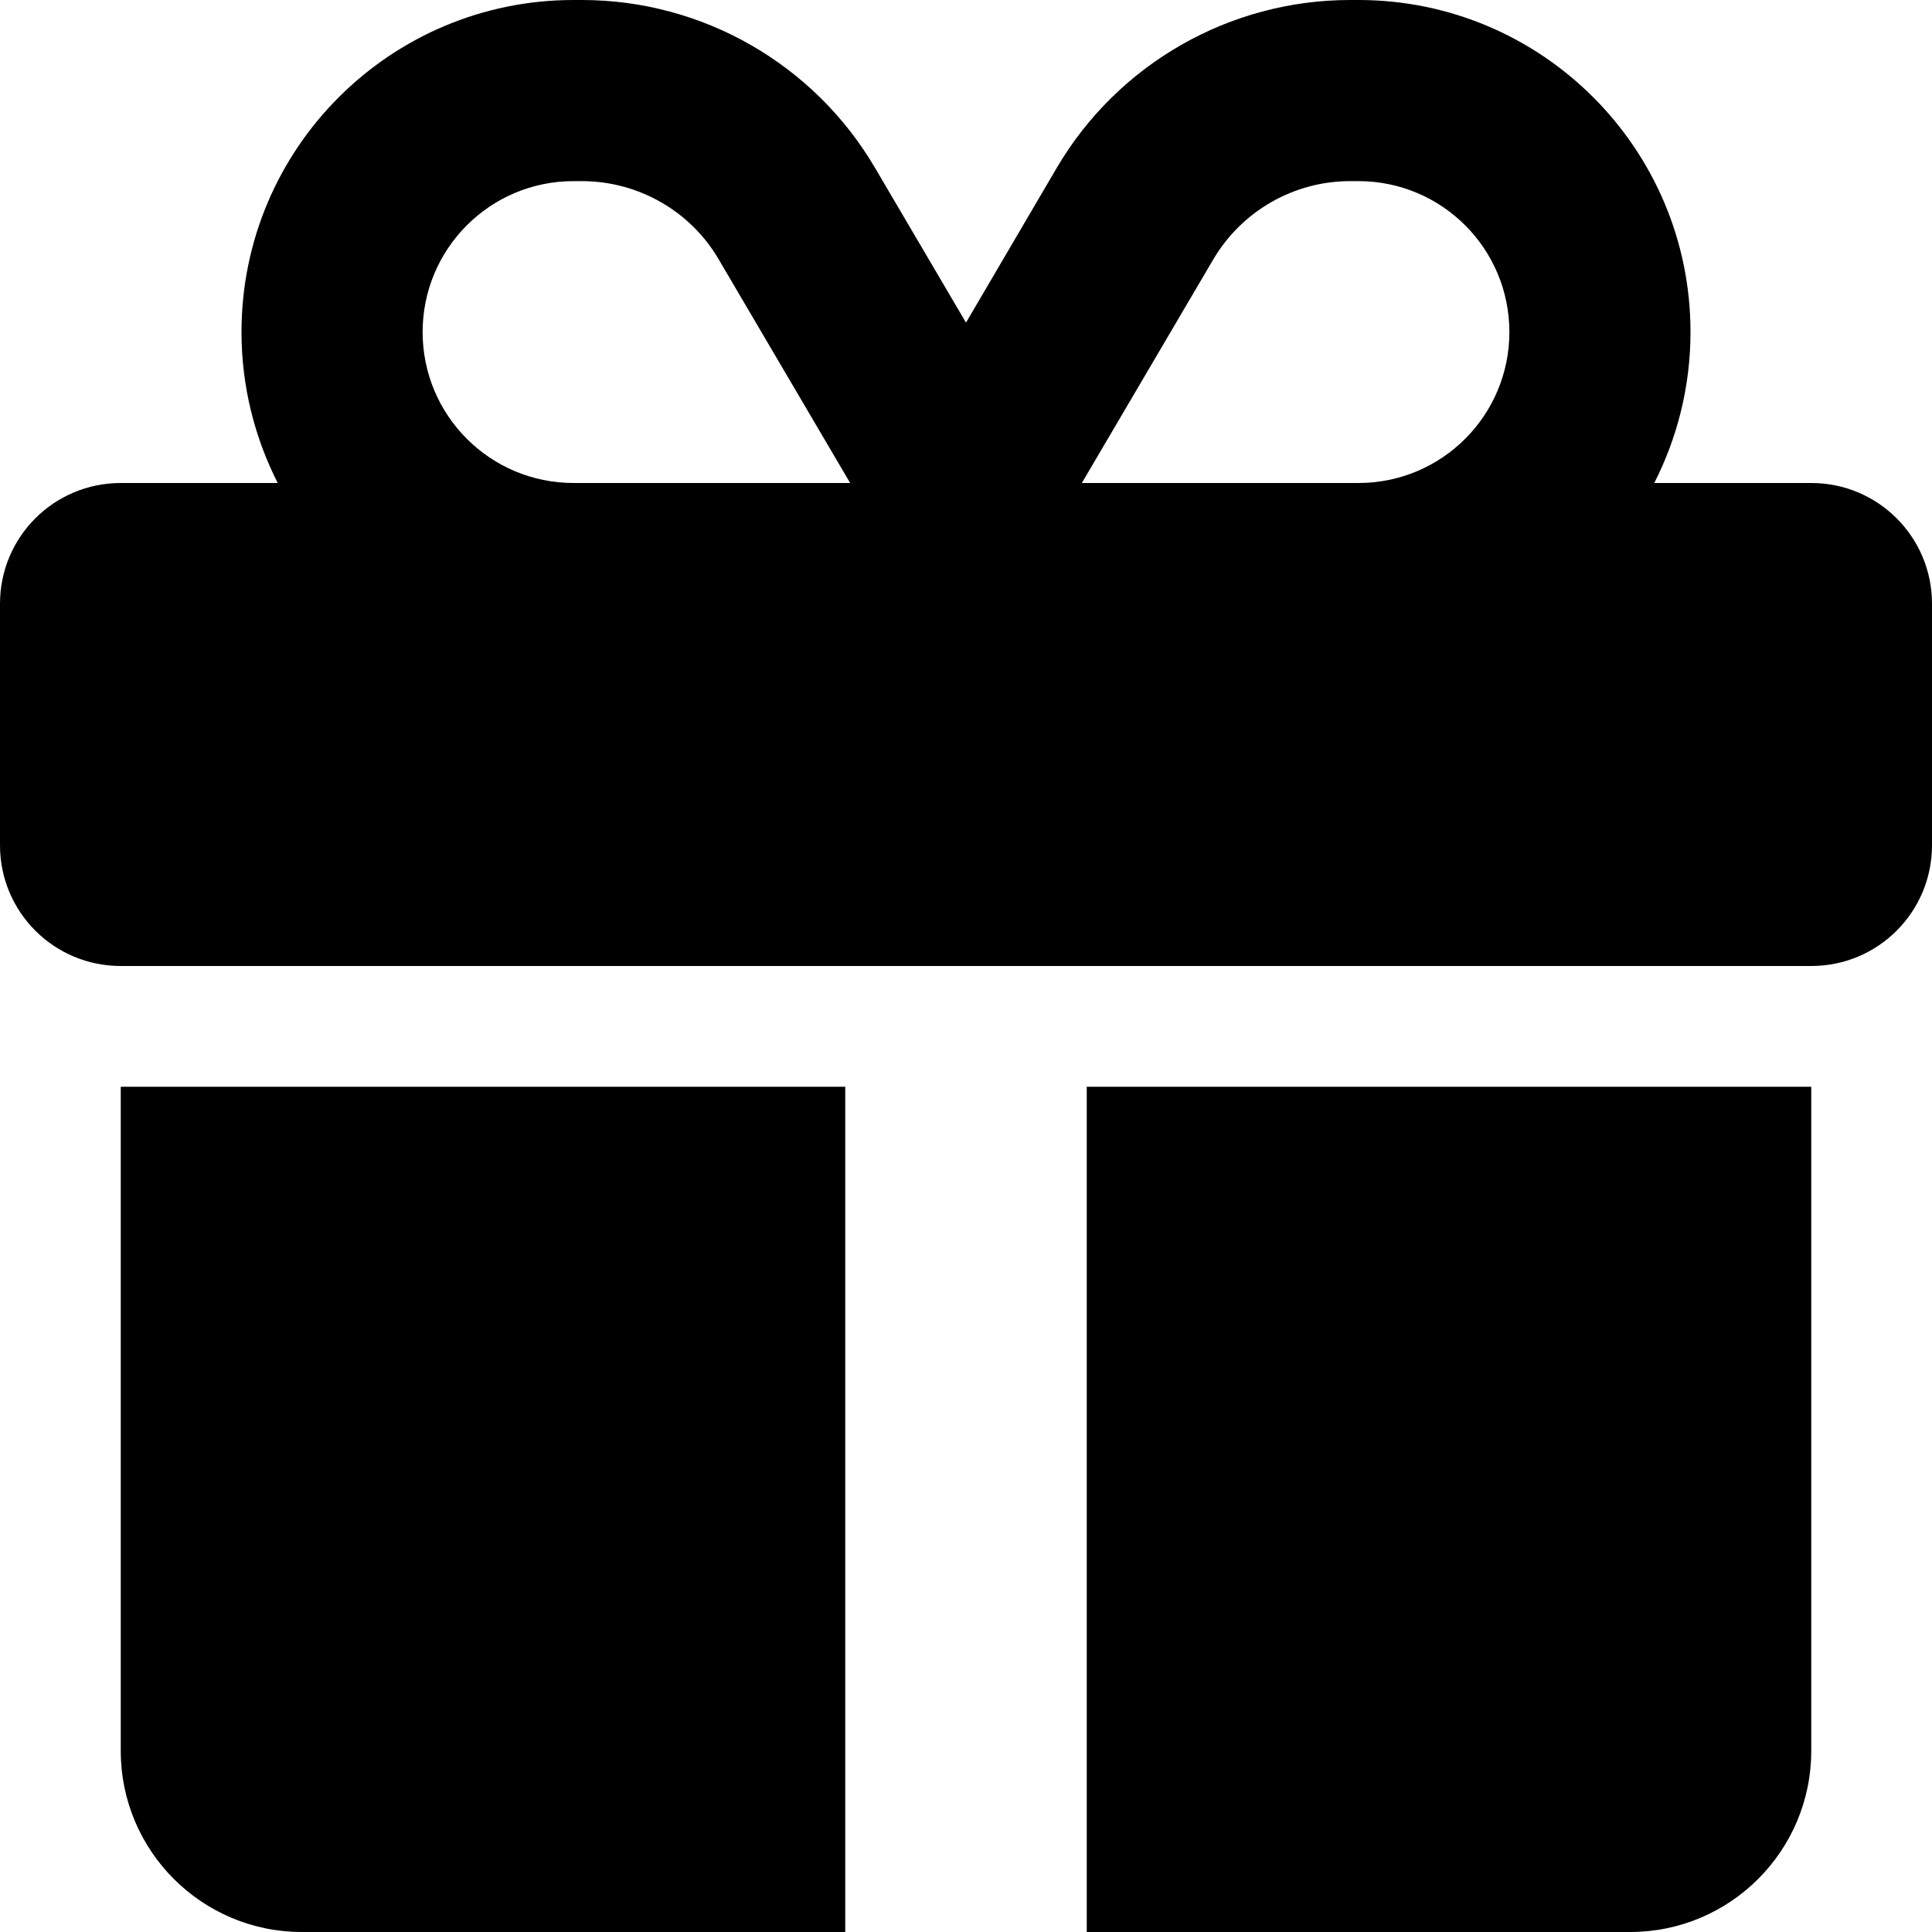
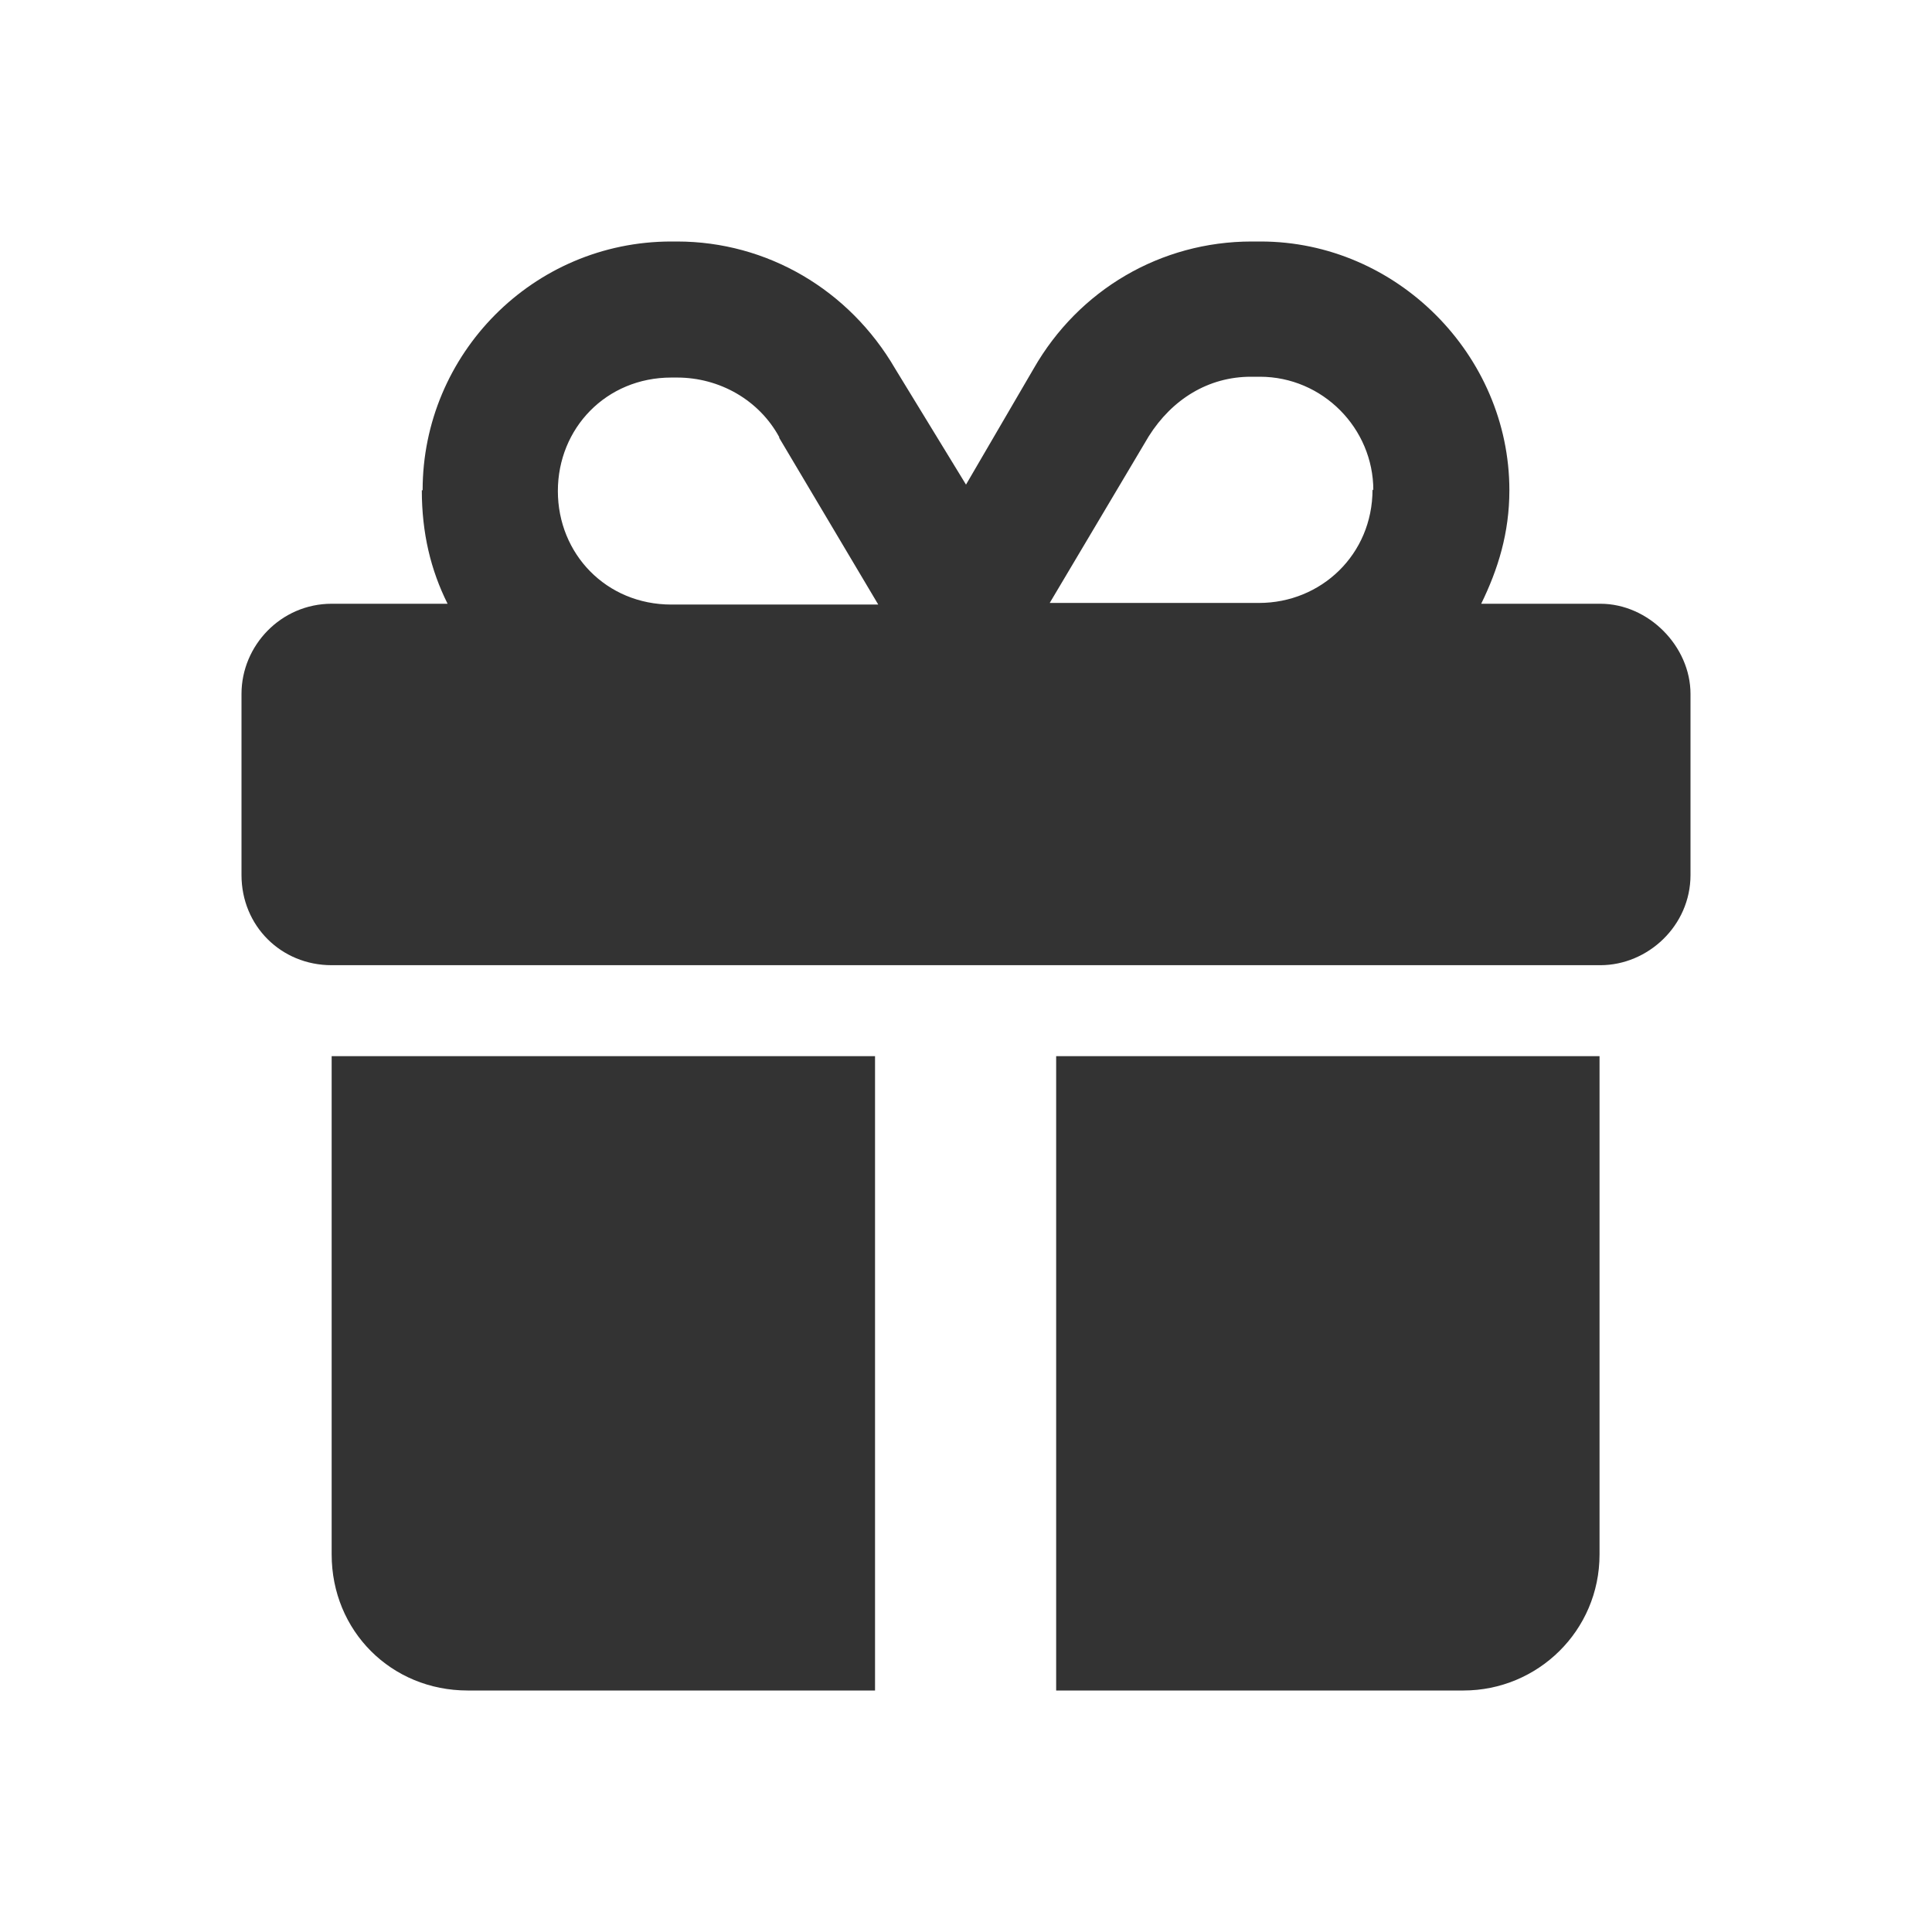
- <svg xmlns="http://www.w3.org/2000/svg" viewBox="0 0 512 512">
-   <path d="M190.5 68.8L225.3 128H224 152c-22.1 0-40-17.9-40-40s17.9-40 40-40h2.2c14.9 0 28.8 7.9 36.3 20.8zM64 88c0 14.4 3.5 28 9.6 40H32c-17.7 0-32 14.3-32 32v64c0 17.7 14.3 32 32 32H480c17.7 0 32-14.3 32-32V160c0-17.7-14.3-32-32-32H438.4c6.1-12 9.6-25.6 9.6-40c0-48.6-39.4-88-88-88h-2.2c-31.9 0-61.5 16.9-77.7 44.4L256 85.5l-24.1-41C215.7 16.9 186.1 0 154.2 0H152C103.4 0 64 39.4 64 88zm336 0c0 22.1-17.9 40-40 40H288h-1.3l34.8-59.2C329.1 55.9 342.9 48 357.8 48H360c22.1 0 40 17.9 40 40zM32 288V464c0 26.5 21.5 48 48 48H224V288H32zM288 512H432c26.5 0 48-21.5 48-48V288H288V512z" />
+ <svg xmlns="http://www.w3.org/2000/svg" id="Layer_1" data-name="Layer 1" viewBox="0 0 24 24">
+   <defs>
+     <style>
+       .cls-1 {
+         fill: #333;
+       }
+     </style>
+   </defs>
+   <path class="cls-1" d="M9.68,5.43c-.25-.46-.74-.74-1.27-.74h-.07c-.81,0-1.41.63-1.41,1.41s.6,1.41,1.41,1.41h2.57l-1.23-2.07ZM5.25,6.09c0-1.69,1.37-3.09,3.09-3.09h.07c1.12,0,2.14.6,2.71,1.58l.88,1.44.84-1.44c.56-.98,1.58-1.58,2.71-1.58h.11c1.69,0,3.09,1.41,3.09,3.09,0,.53-.14.98-.35,1.41h1.48c.6,0,1.12.53,1.12,1.12v2.25c0,.63-.53,1.12-1.12,1.12H4.12c-.63,0-1.12-.49-1.12-1.12v-2.25c0-.6.49-1.12,1.12-1.12h1.44c-.21-.42-.32-.88-.32-1.41ZM17.06,6.09c0-.77-.63-1.41-1.41-1.41h-.11c-.53,0-.98.28-1.27.74l-1.23,2.07h2.6c.77,0,1.41-.6,1.41-1.41ZM4.12,13.12h6.75v7.88h-5.06c-.95,0-1.69-.74-1.69-1.69v-6.19ZM13.12,21v-7.88h6.75v6.19c0,.95-.77,1.69-1.69,1.69h-5.06Z" />
</svg>
